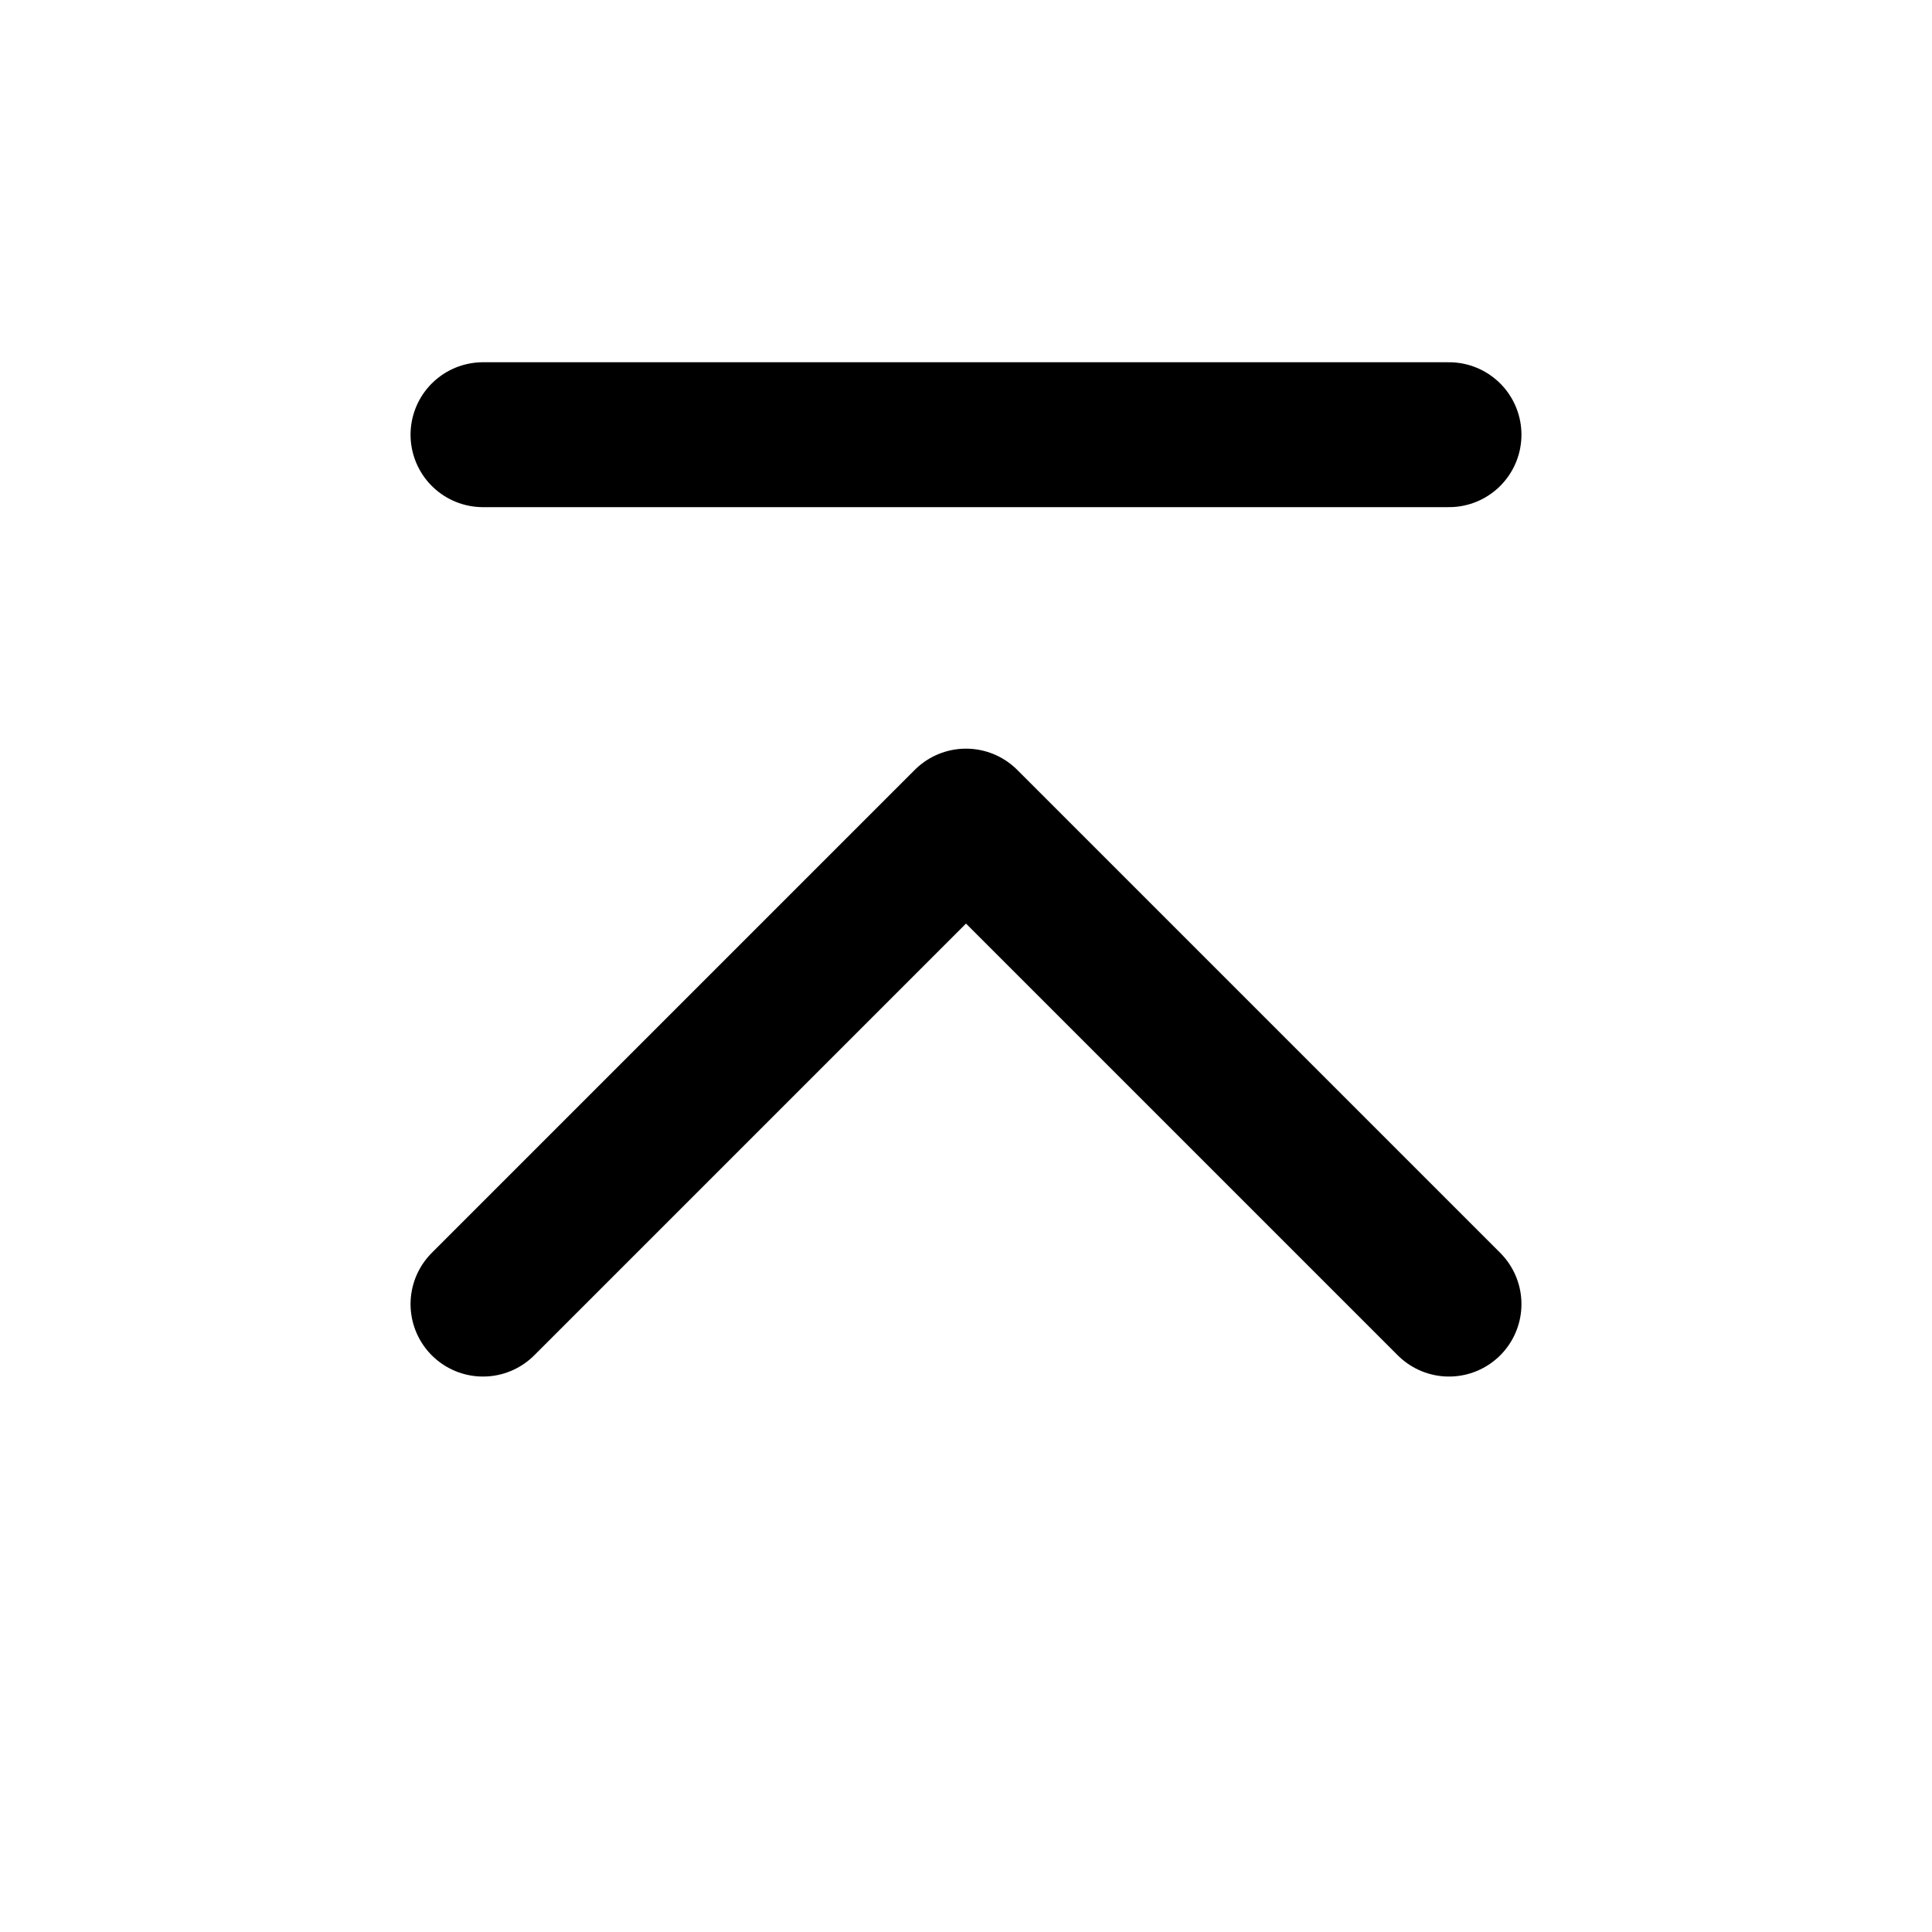
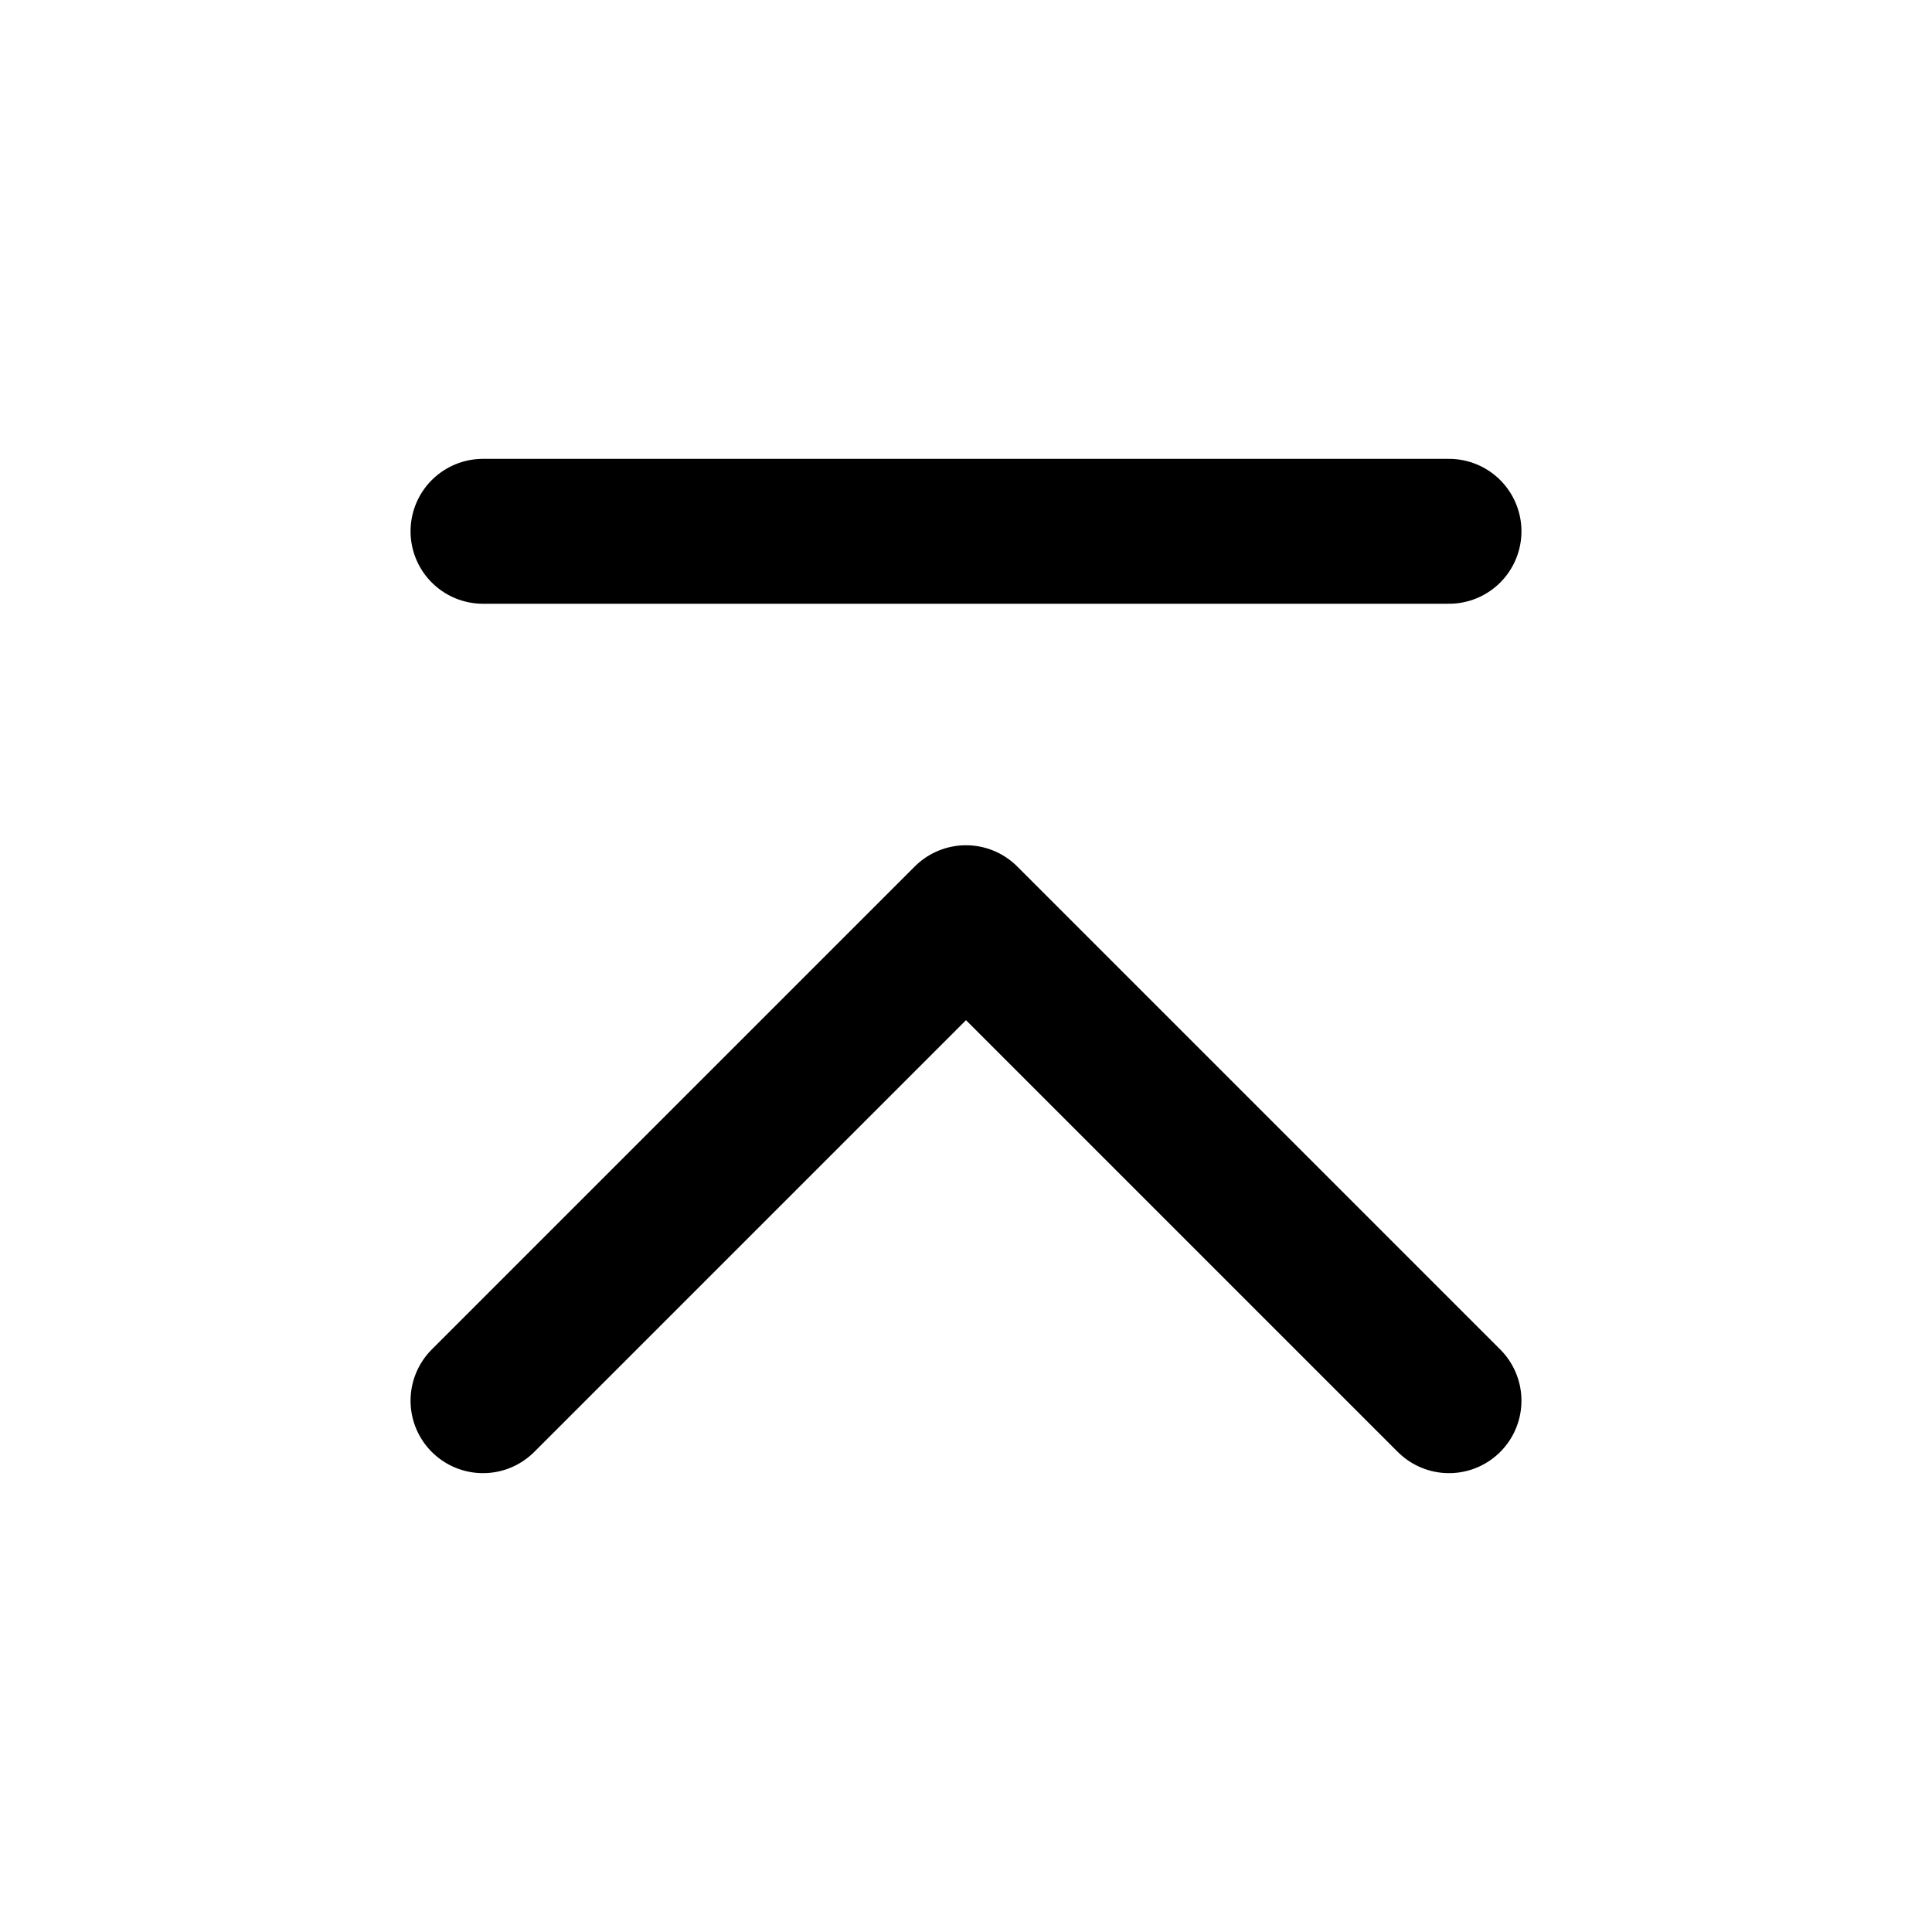
<svg xmlns="http://www.w3.org/2000/svg" viewBox="0 0 20 20" fill="none" stroke="#000" stroke-width="1.5" stroke-linecap="round" stroke-linejoin="round">
-   <path d="M5 4.5h10M5 13.5l5-5 5 5" />
+   <path d="M5 5.5h10M5 14.5l5-5 5 5" />
</svg>
